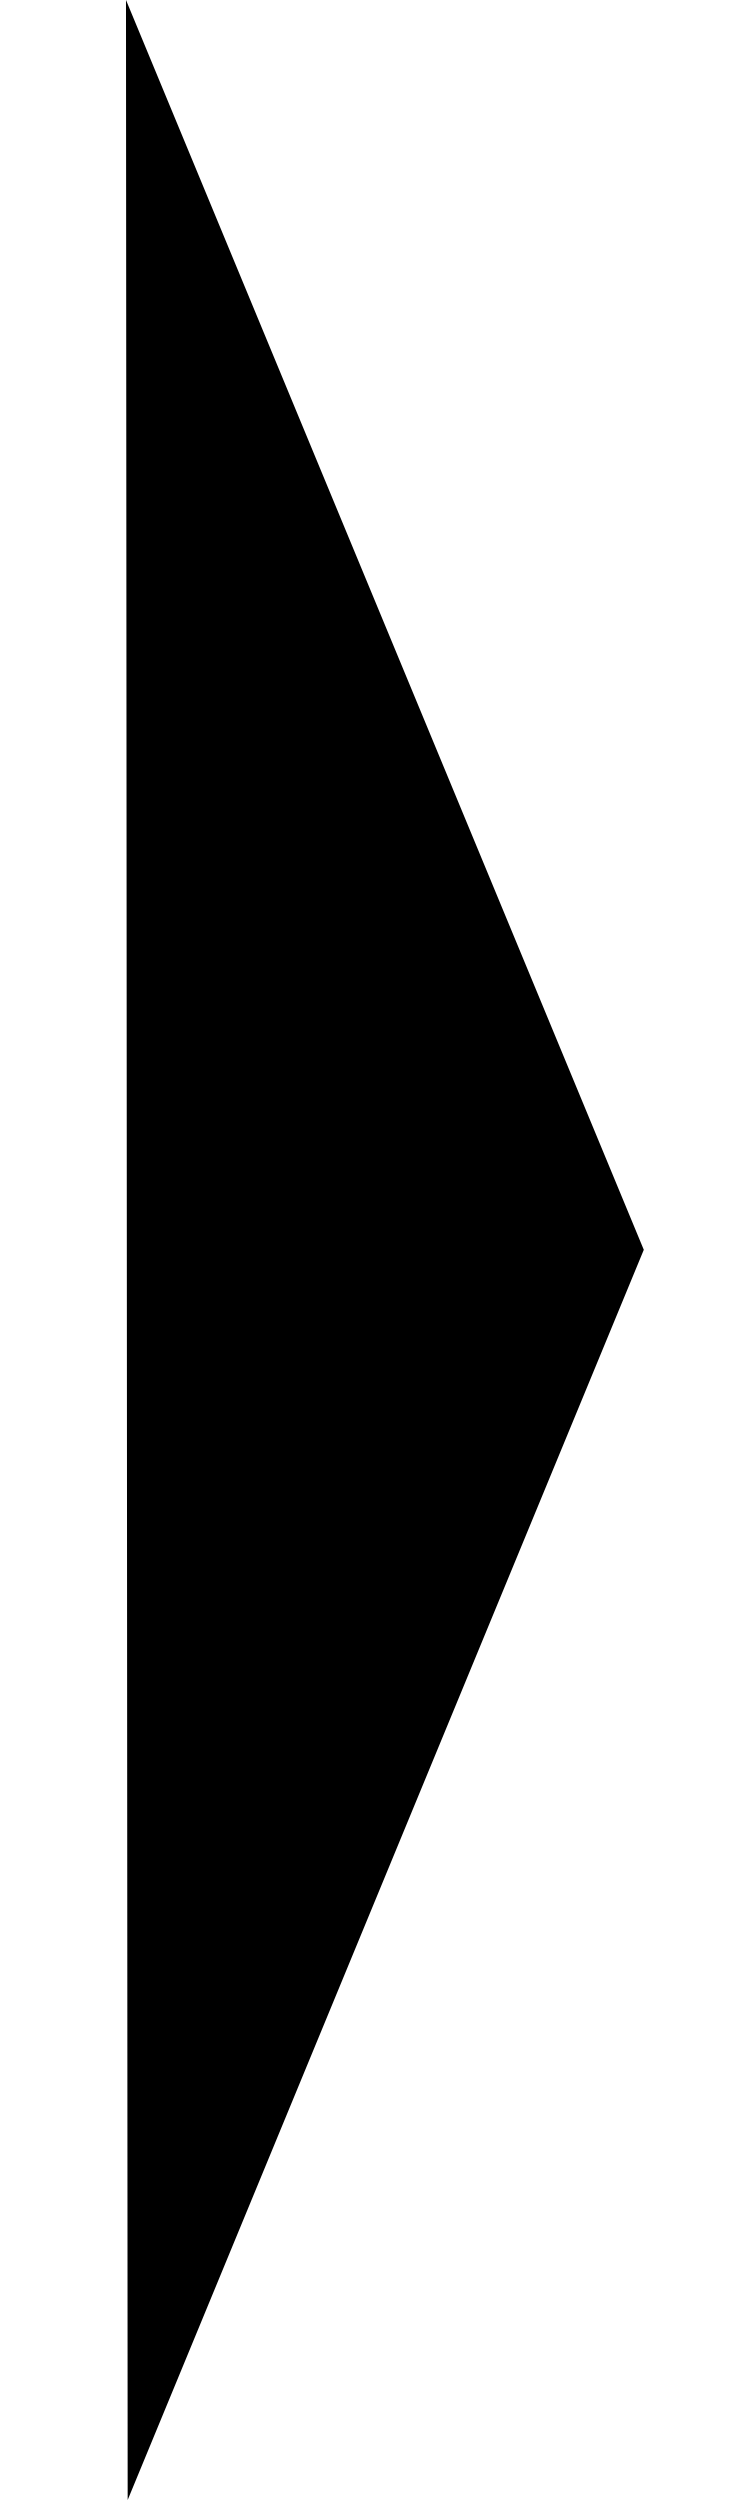
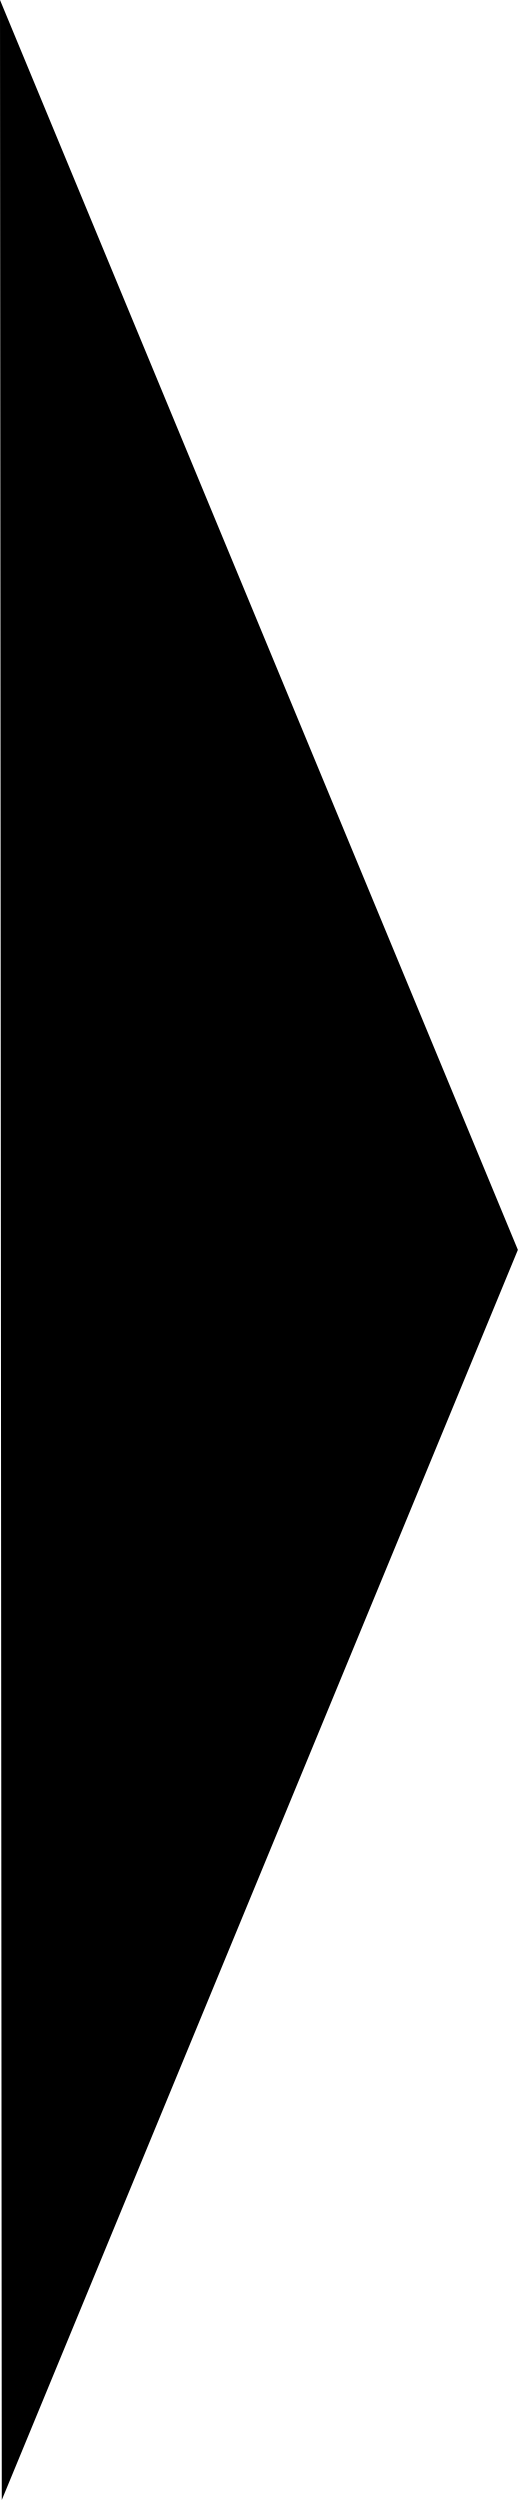
- <svg xmlns="http://www.w3.org/2000/svg" version="1.1" id="Layer_1" x="0px" y="0px" viewBox="206 92.7 179 595.3" enable-background="new 206 92.7 179 595.3" xml:space="preserve">
-   <polygon points="359.3,390.3 236,92.7 236.2,390.3 236.2,390.3 236.4,688 359.3,390.3 359.3,390.3 359.3,390.3 " />
+ <svg xmlns="http://www.w3.org/2000/svg" version="1.1" id="Layer_1" x="0px" y="0px" viewBox="419.5 92.7 175.8 841.9" enable-background="new 419.5 92.7 175.8 841.9" xml:space="preserve">
+   <polygon points="593.9,513.6 419.5,92.7 419.8,513.6 419.8,513.6 420.1,934.6 593.9,513.6 593.9,513.6 " />
</svg>
